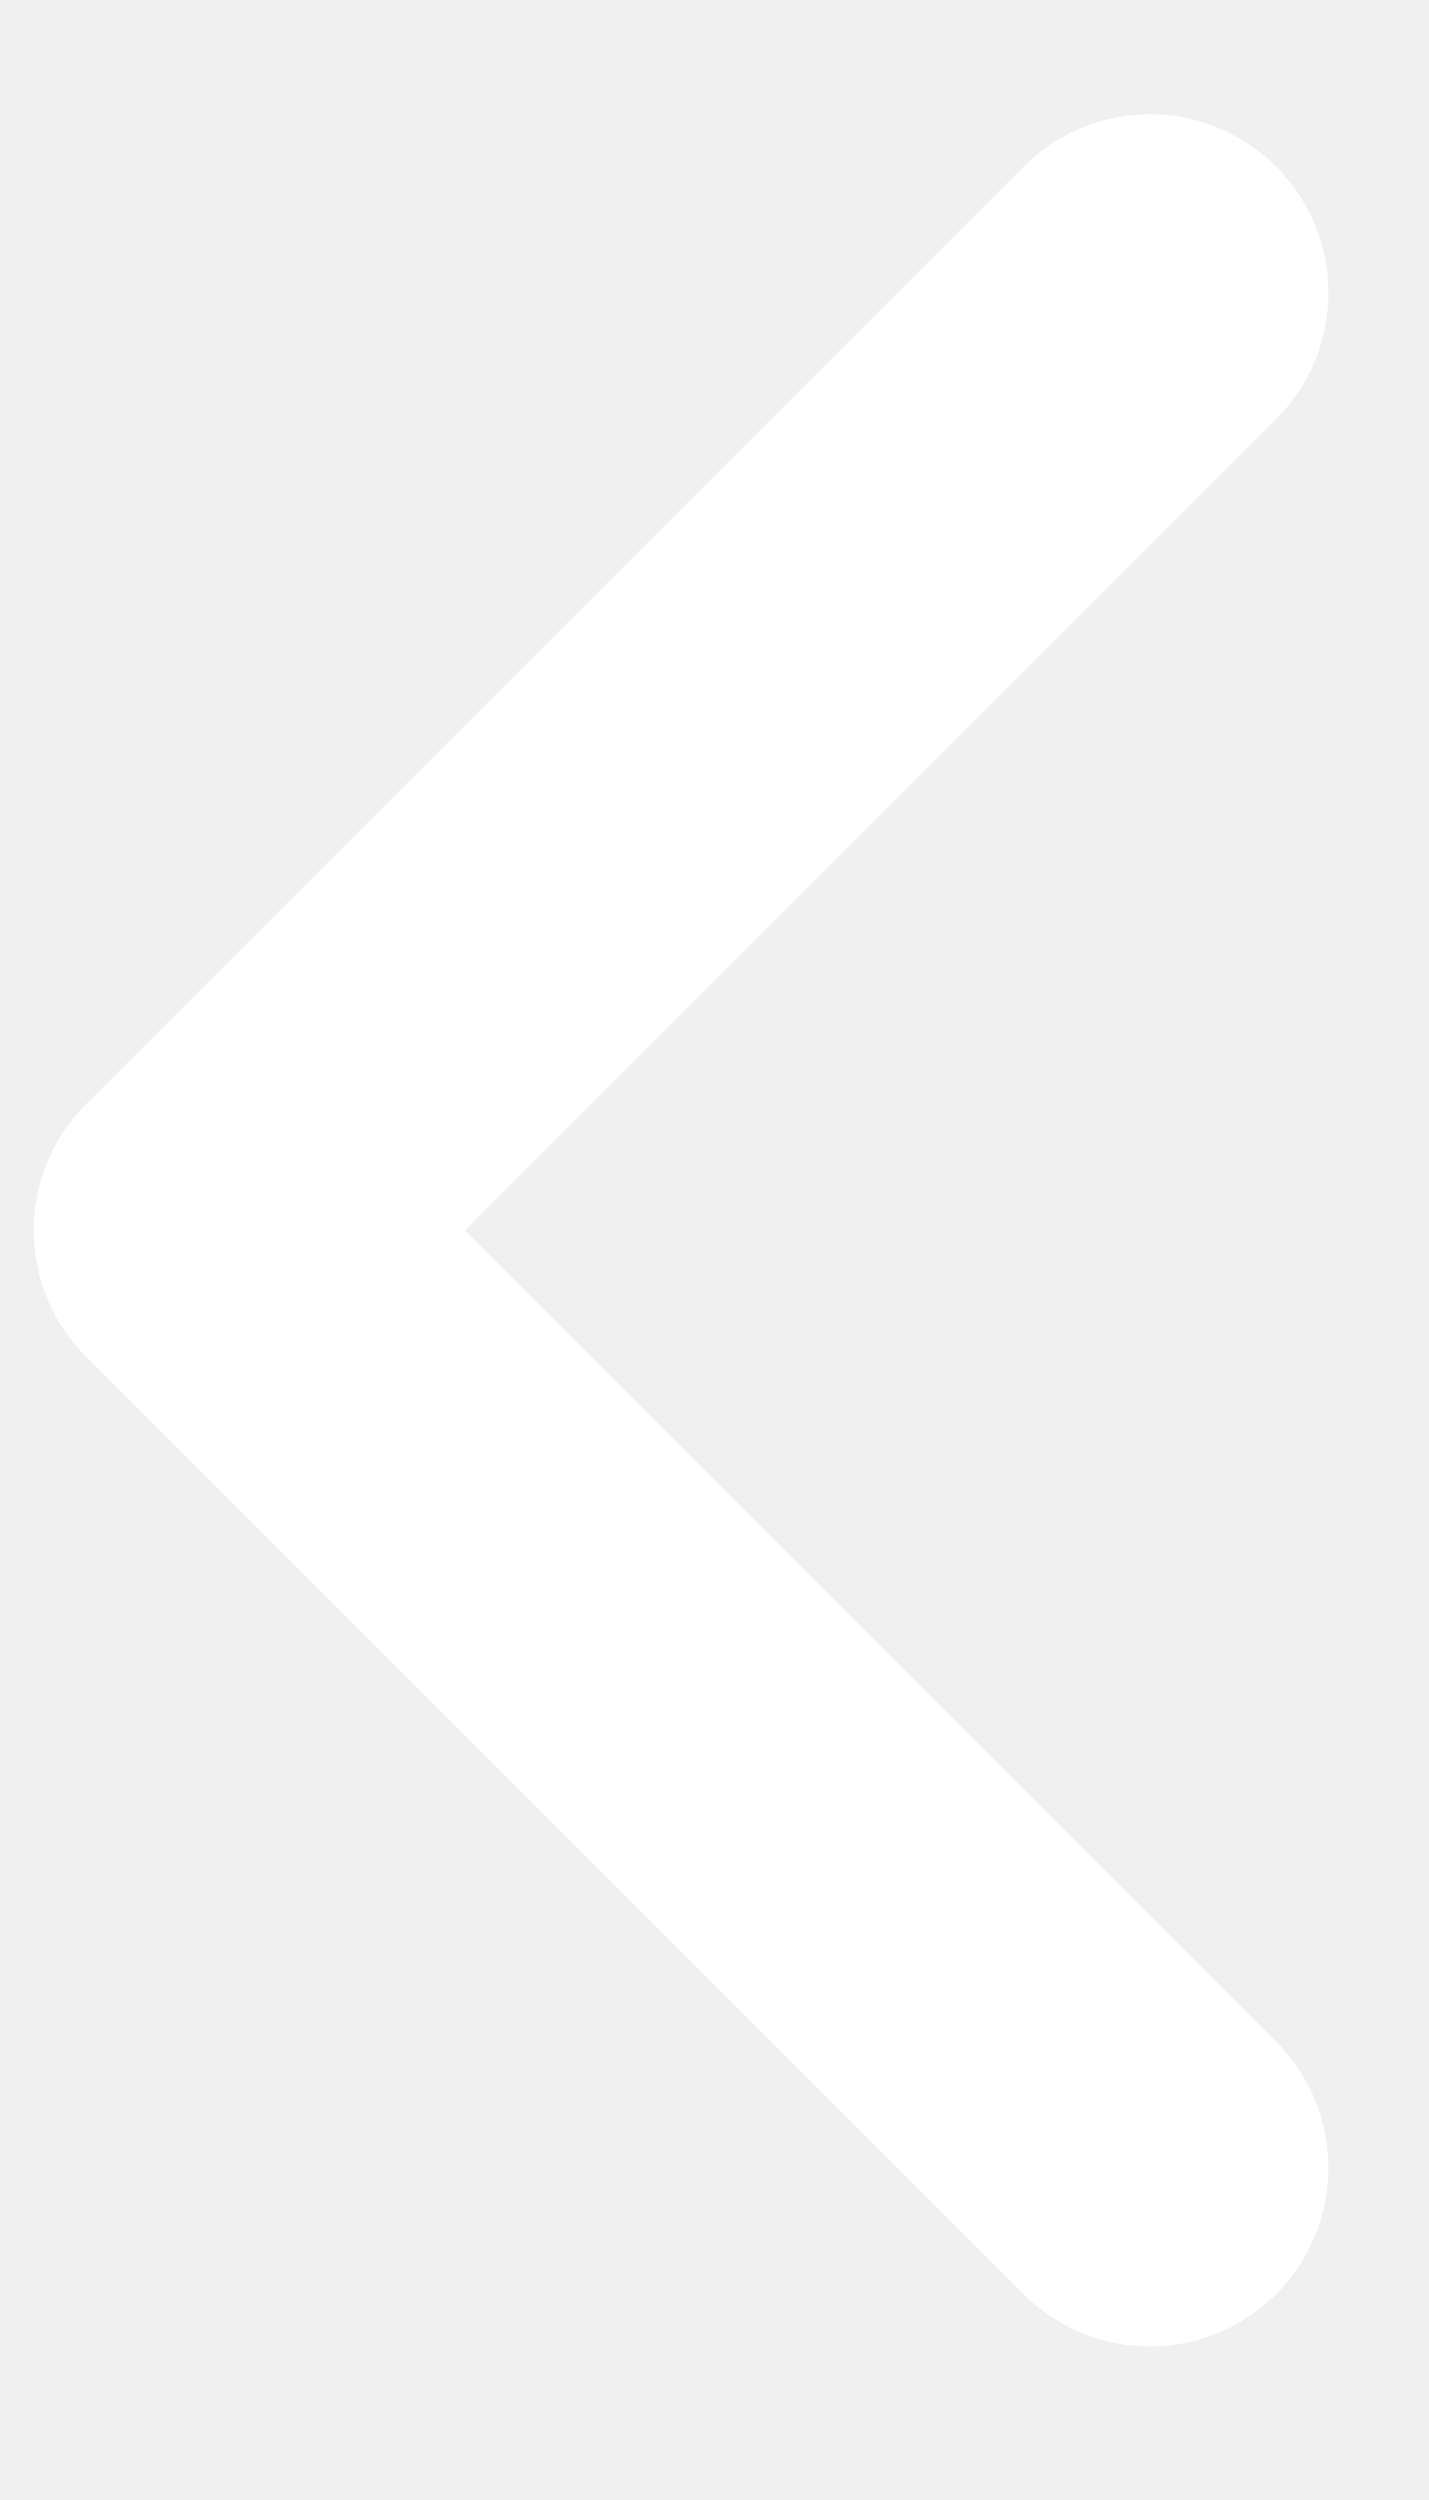
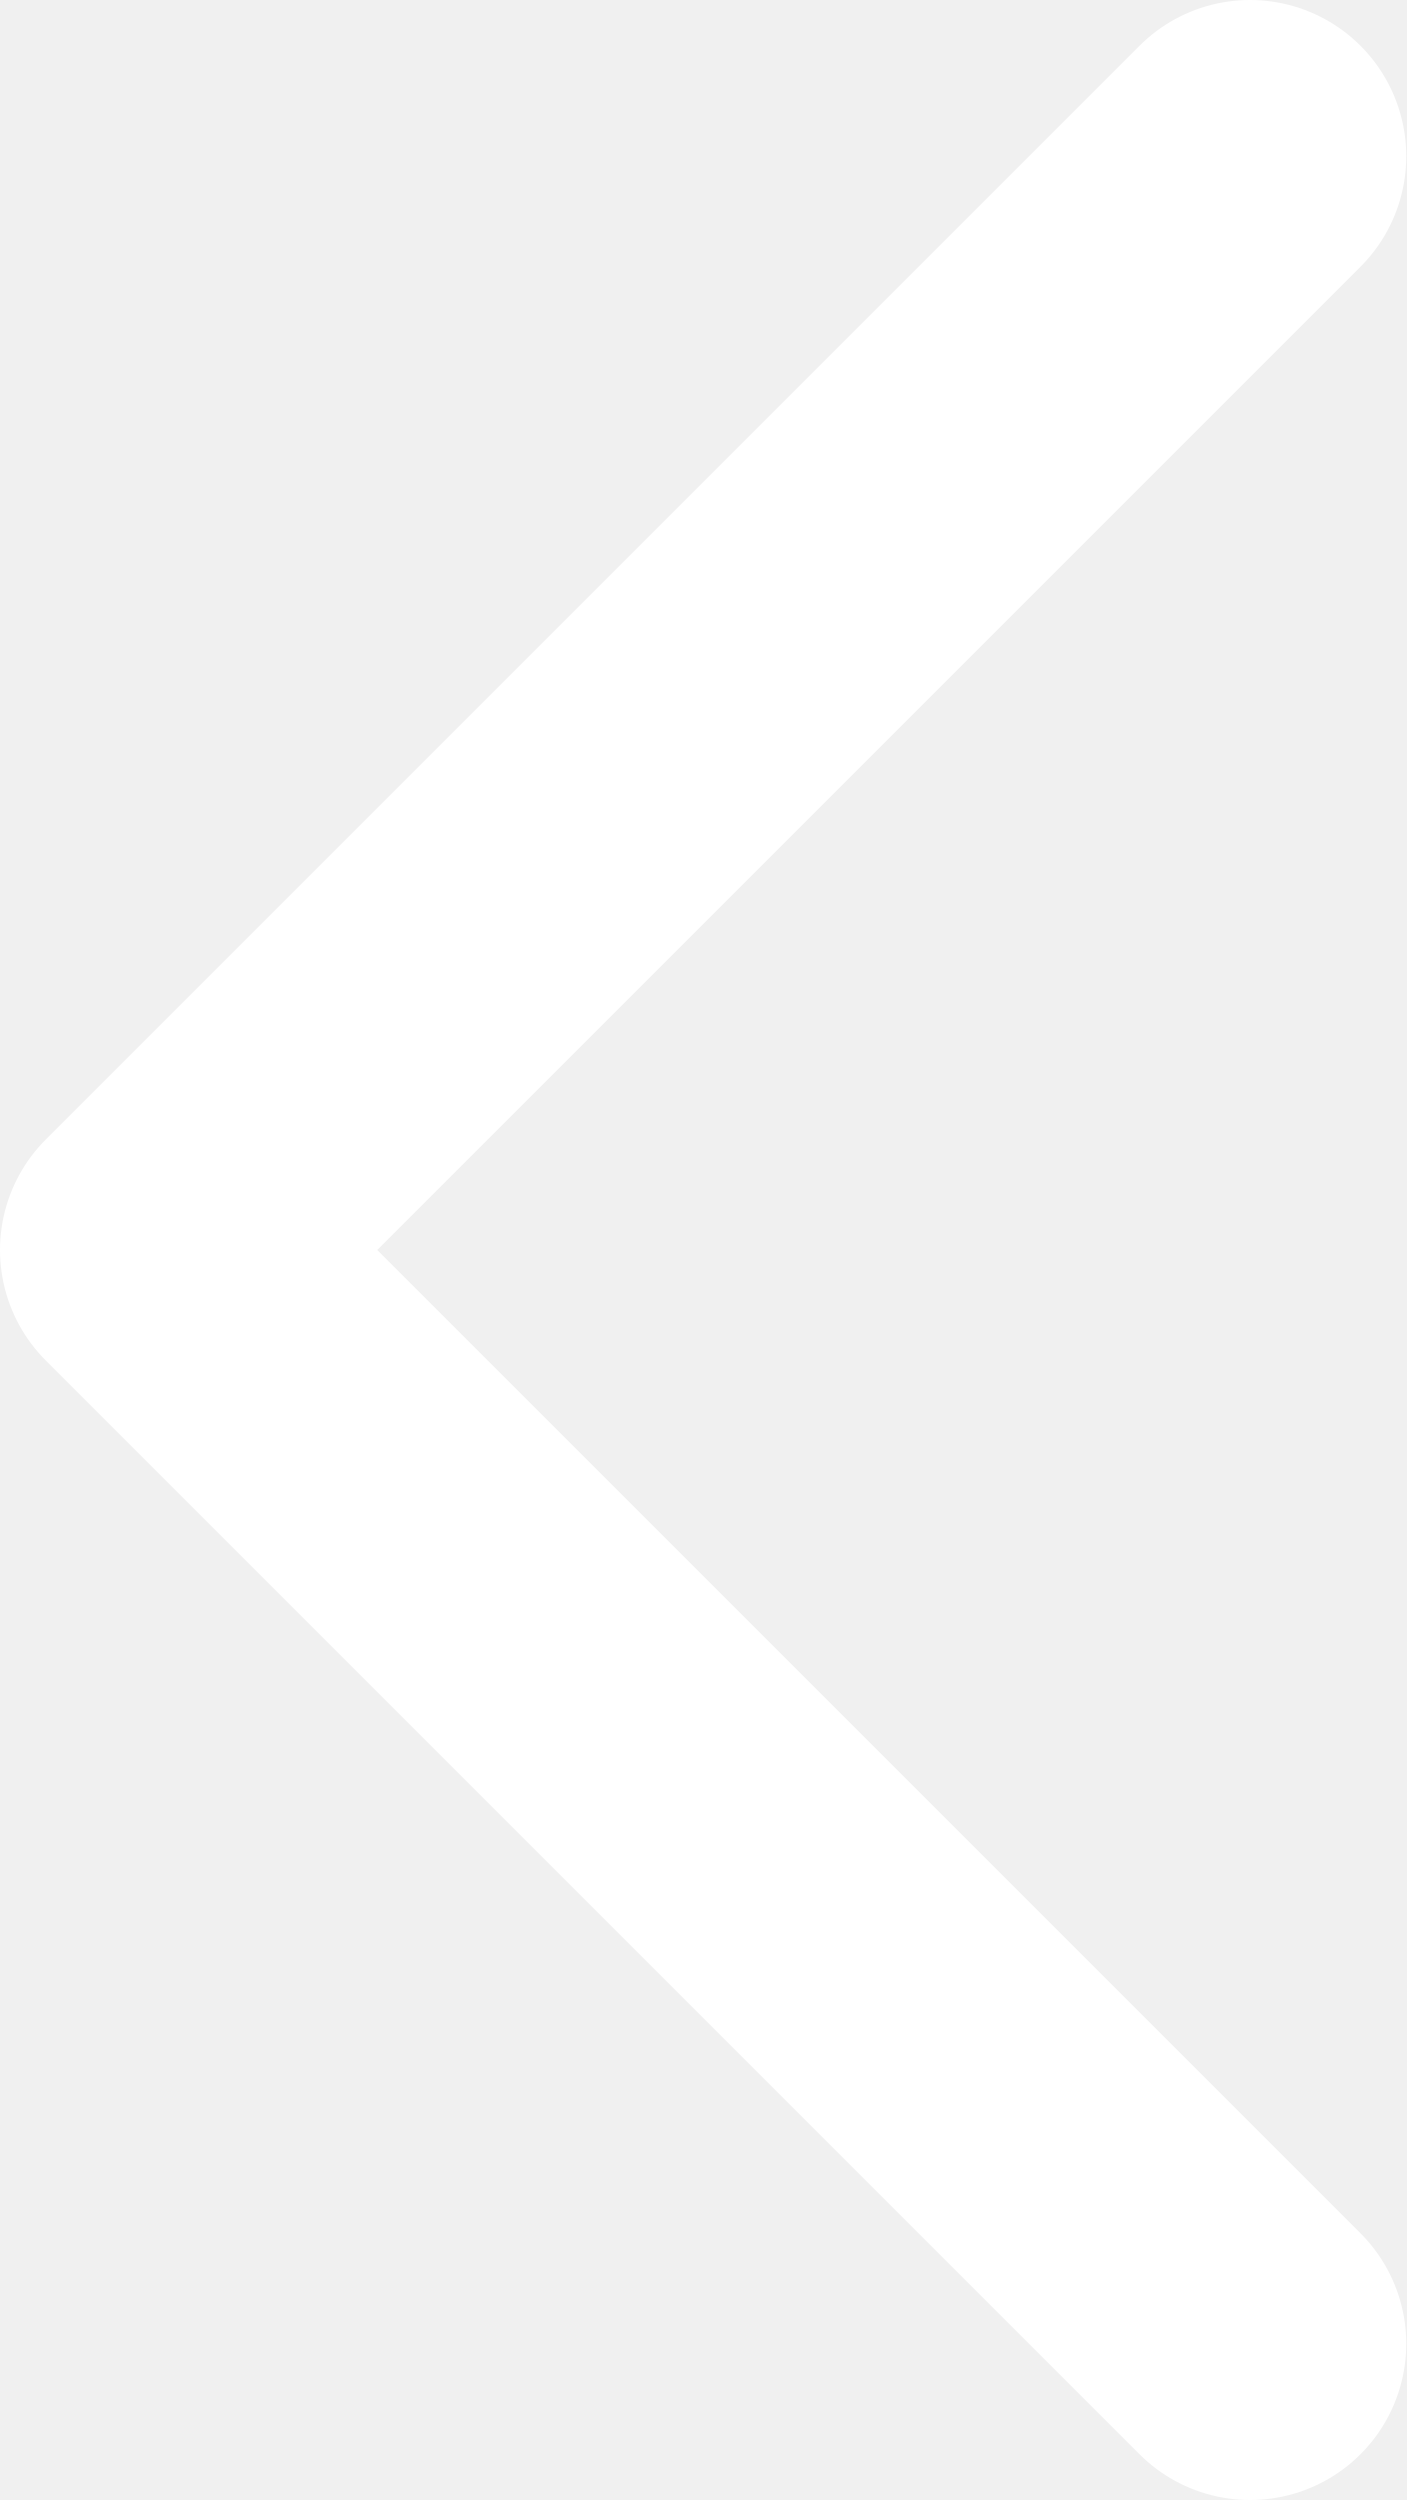
- <svg xmlns="http://www.w3.org/2000/svg" width="8" height="14" viewBox="0 0 8 14" fill="none">
-   <path d="M6.439 1.64L1.189 6.89L6.439 12.14" stroke="white" stroke-width="2" stroke-linecap="round" stroke-linejoin="round" />
+ <svg xmlns="http://www.w3.org/2000/svg" width="9" height="16" viewBox="0 0 9 16" fill="none">
+   <path d="M8 1L1 8L8 15" stroke="white" stroke-width="2" stroke-linecap="round" stroke-linejoin="round" />
</svg>
